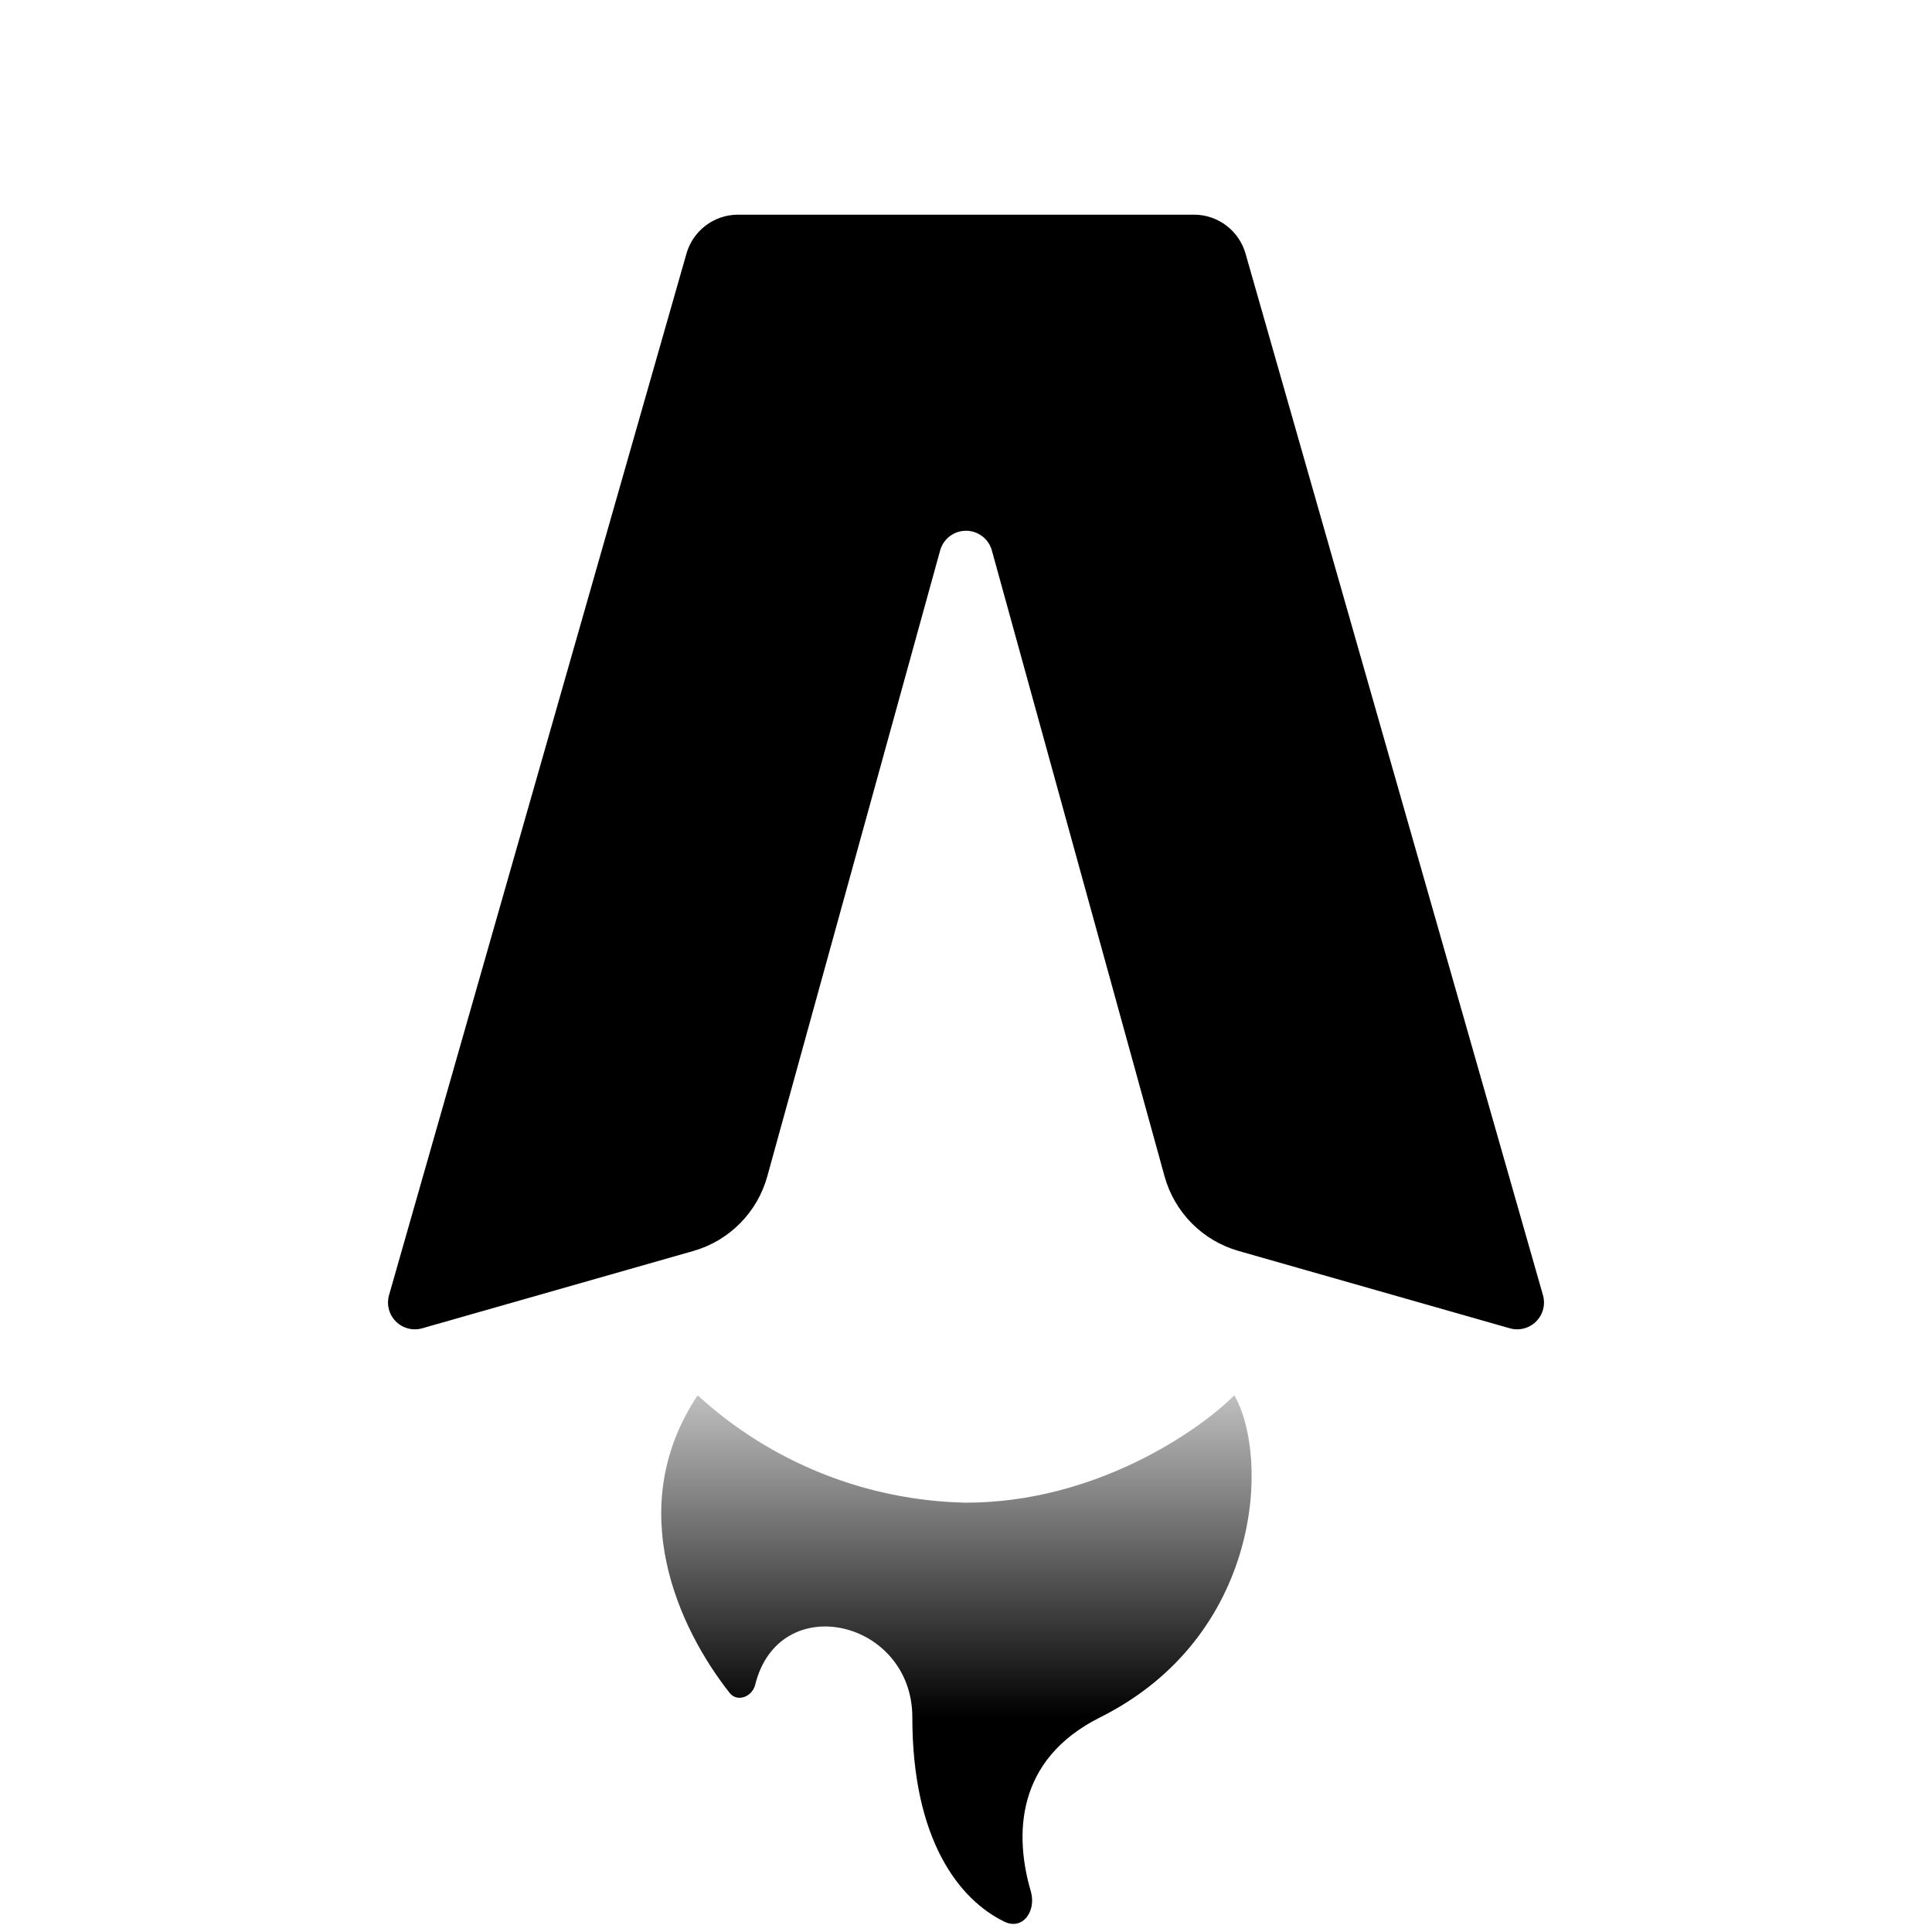
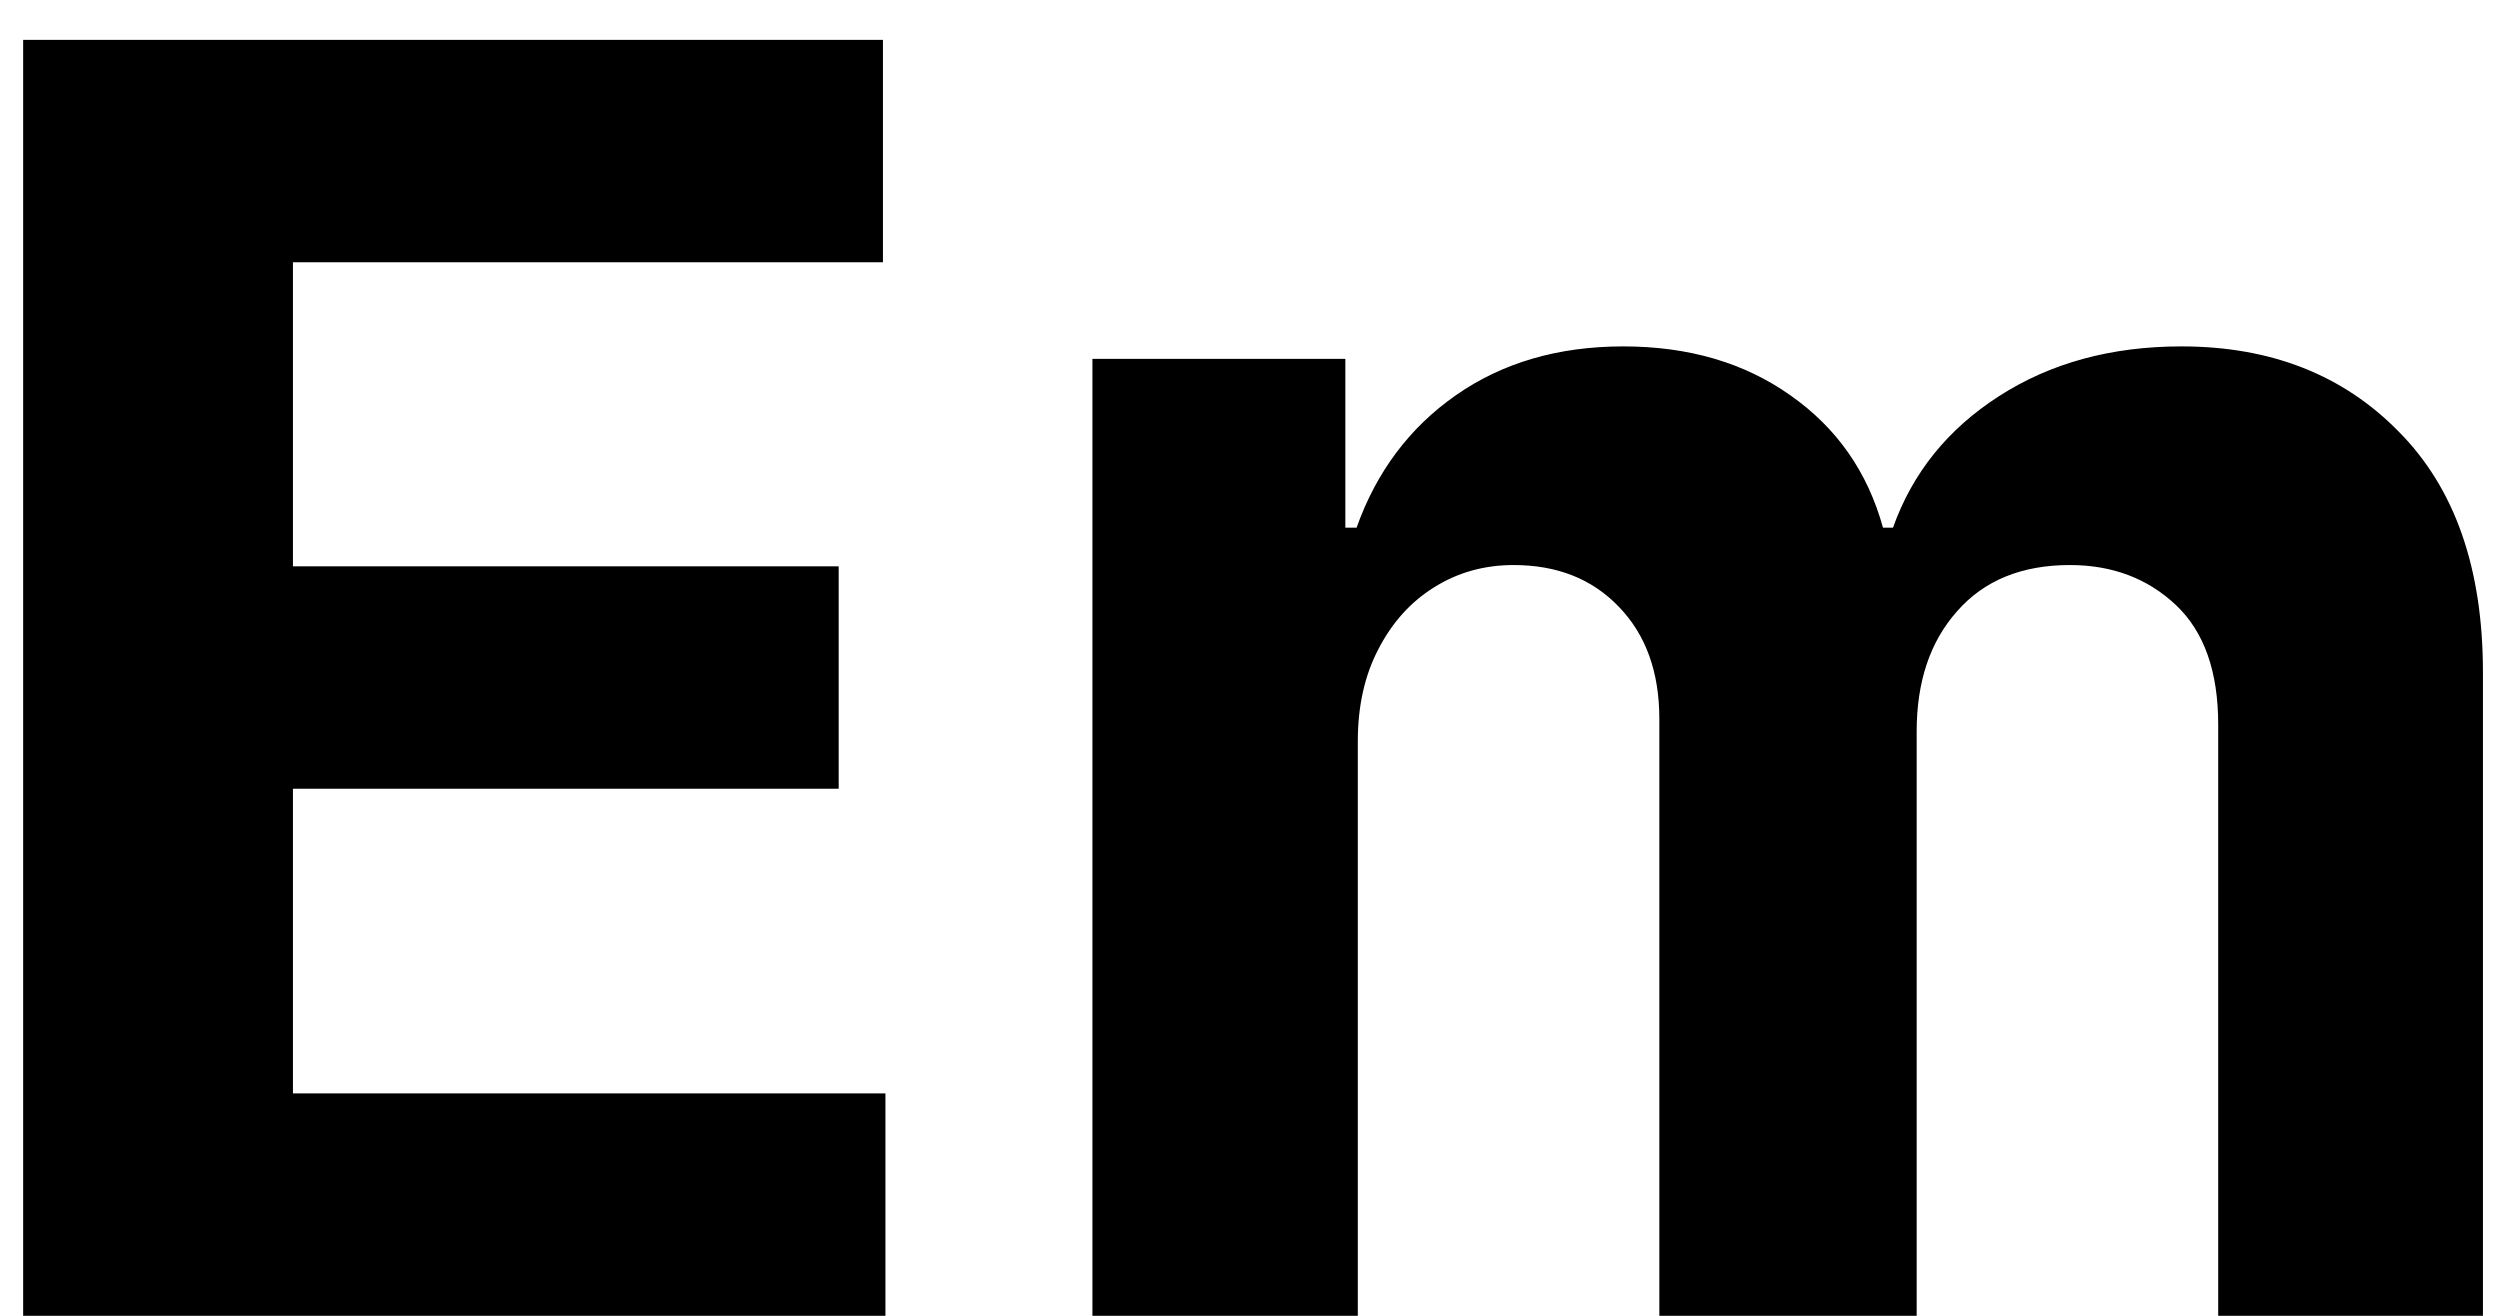
- <svg xmlns="http://www.w3.org/2000/svg" fill="none" viewBox="0 0 36 36">
-   <path fill="#000" d="M22.25 4h-8.5a1 1 0 0 0-.96.73l-5.54 19.4a.5.5 0 0 0 .62.62l5.05-1.44a2 2 0 0 0 1.38-1.4l3.22-11.66a.5.5 0 0 1 .96 0l3.22 11.67a2 2 0 0 0 1.38 1.39l5.05 1.44a.5.5 0 0 0 .62-.62l-5.54-19.4a1 1 0 0 0-.96-.73Z" />
-   <path fill="url(#gradient)" d="M18 28a7.63 7.63 0 0 1-5-2c-1.4 2.1-.35 4.35.6 5.55.14.17.41.07.47-.15.44-1.8 2.93-1.22 2.93.6 0 2.28.87 3.4 1.72 3.81.34.16.59-.2.49-.56-.31-1.05-.29-2.46 1.29-3.25 3-1.5 3.17-4.83 2.5-6-.67.67-2.6 2-5 2Z" />
-   <defs>
-     <linearGradient id="gradient" x1="16" x2="16" y1="32" y2="24" gradientUnits="userSpaceOnUse">
-       <stop stop-color="#000" />
-       <stop offset="1" stop-color="#000" stop-opacity="0" />
-     </linearGradient>
-   </defs>
-   <style>
-     @media (prefers-color-scheme:dark){:root{filter:invert(100%)}}
-   </style>
+ <svg xmlns="http://www.w3.org/2000/svg" width="57" height="30" viewBox="0 0 57 30" fill="none">
+   <path d="M0.528 30V0.909H20.131V5.98H6.679V12.912H19.122V17.983H6.679V24.929H20.188V30H0.528ZM24.907 30V8.182H30.674V12.031H30.93C31.384 10.753 32.142 9.744 33.202 9.006C34.263 8.267 35.532 7.898 37.009 7.898C38.505 7.898 39.779 8.272 40.83 9.02C41.881 9.759 42.582 10.762 42.932 12.031H43.16C43.605 10.781 44.41 9.782 45.575 9.034C46.749 8.277 48.136 7.898 49.736 7.898C51.773 7.898 53.425 8.546 54.694 9.844C55.972 11.132 56.611 12.959 56.611 15.327V30H50.575V16.52C50.575 15.308 50.253 14.399 49.609 13.793C48.965 13.187 48.16 12.883 47.194 12.883C46.095 12.883 45.238 13.234 44.623 13.935C44.007 14.626 43.7 15.54 43.7 16.676V30H37.833V16.392C37.833 15.322 37.525 14.47 36.91 13.835C36.304 13.201 35.504 12.883 34.509 12.883C33.837 12.883 33.231 13.054 32.691 13.395C32.161 13.726 31.739 14.195 31.427 14.801C31.114 15.398 30.958 16.099 30.958 16.903V30H24.907Z" fill="black" />
</svg>
